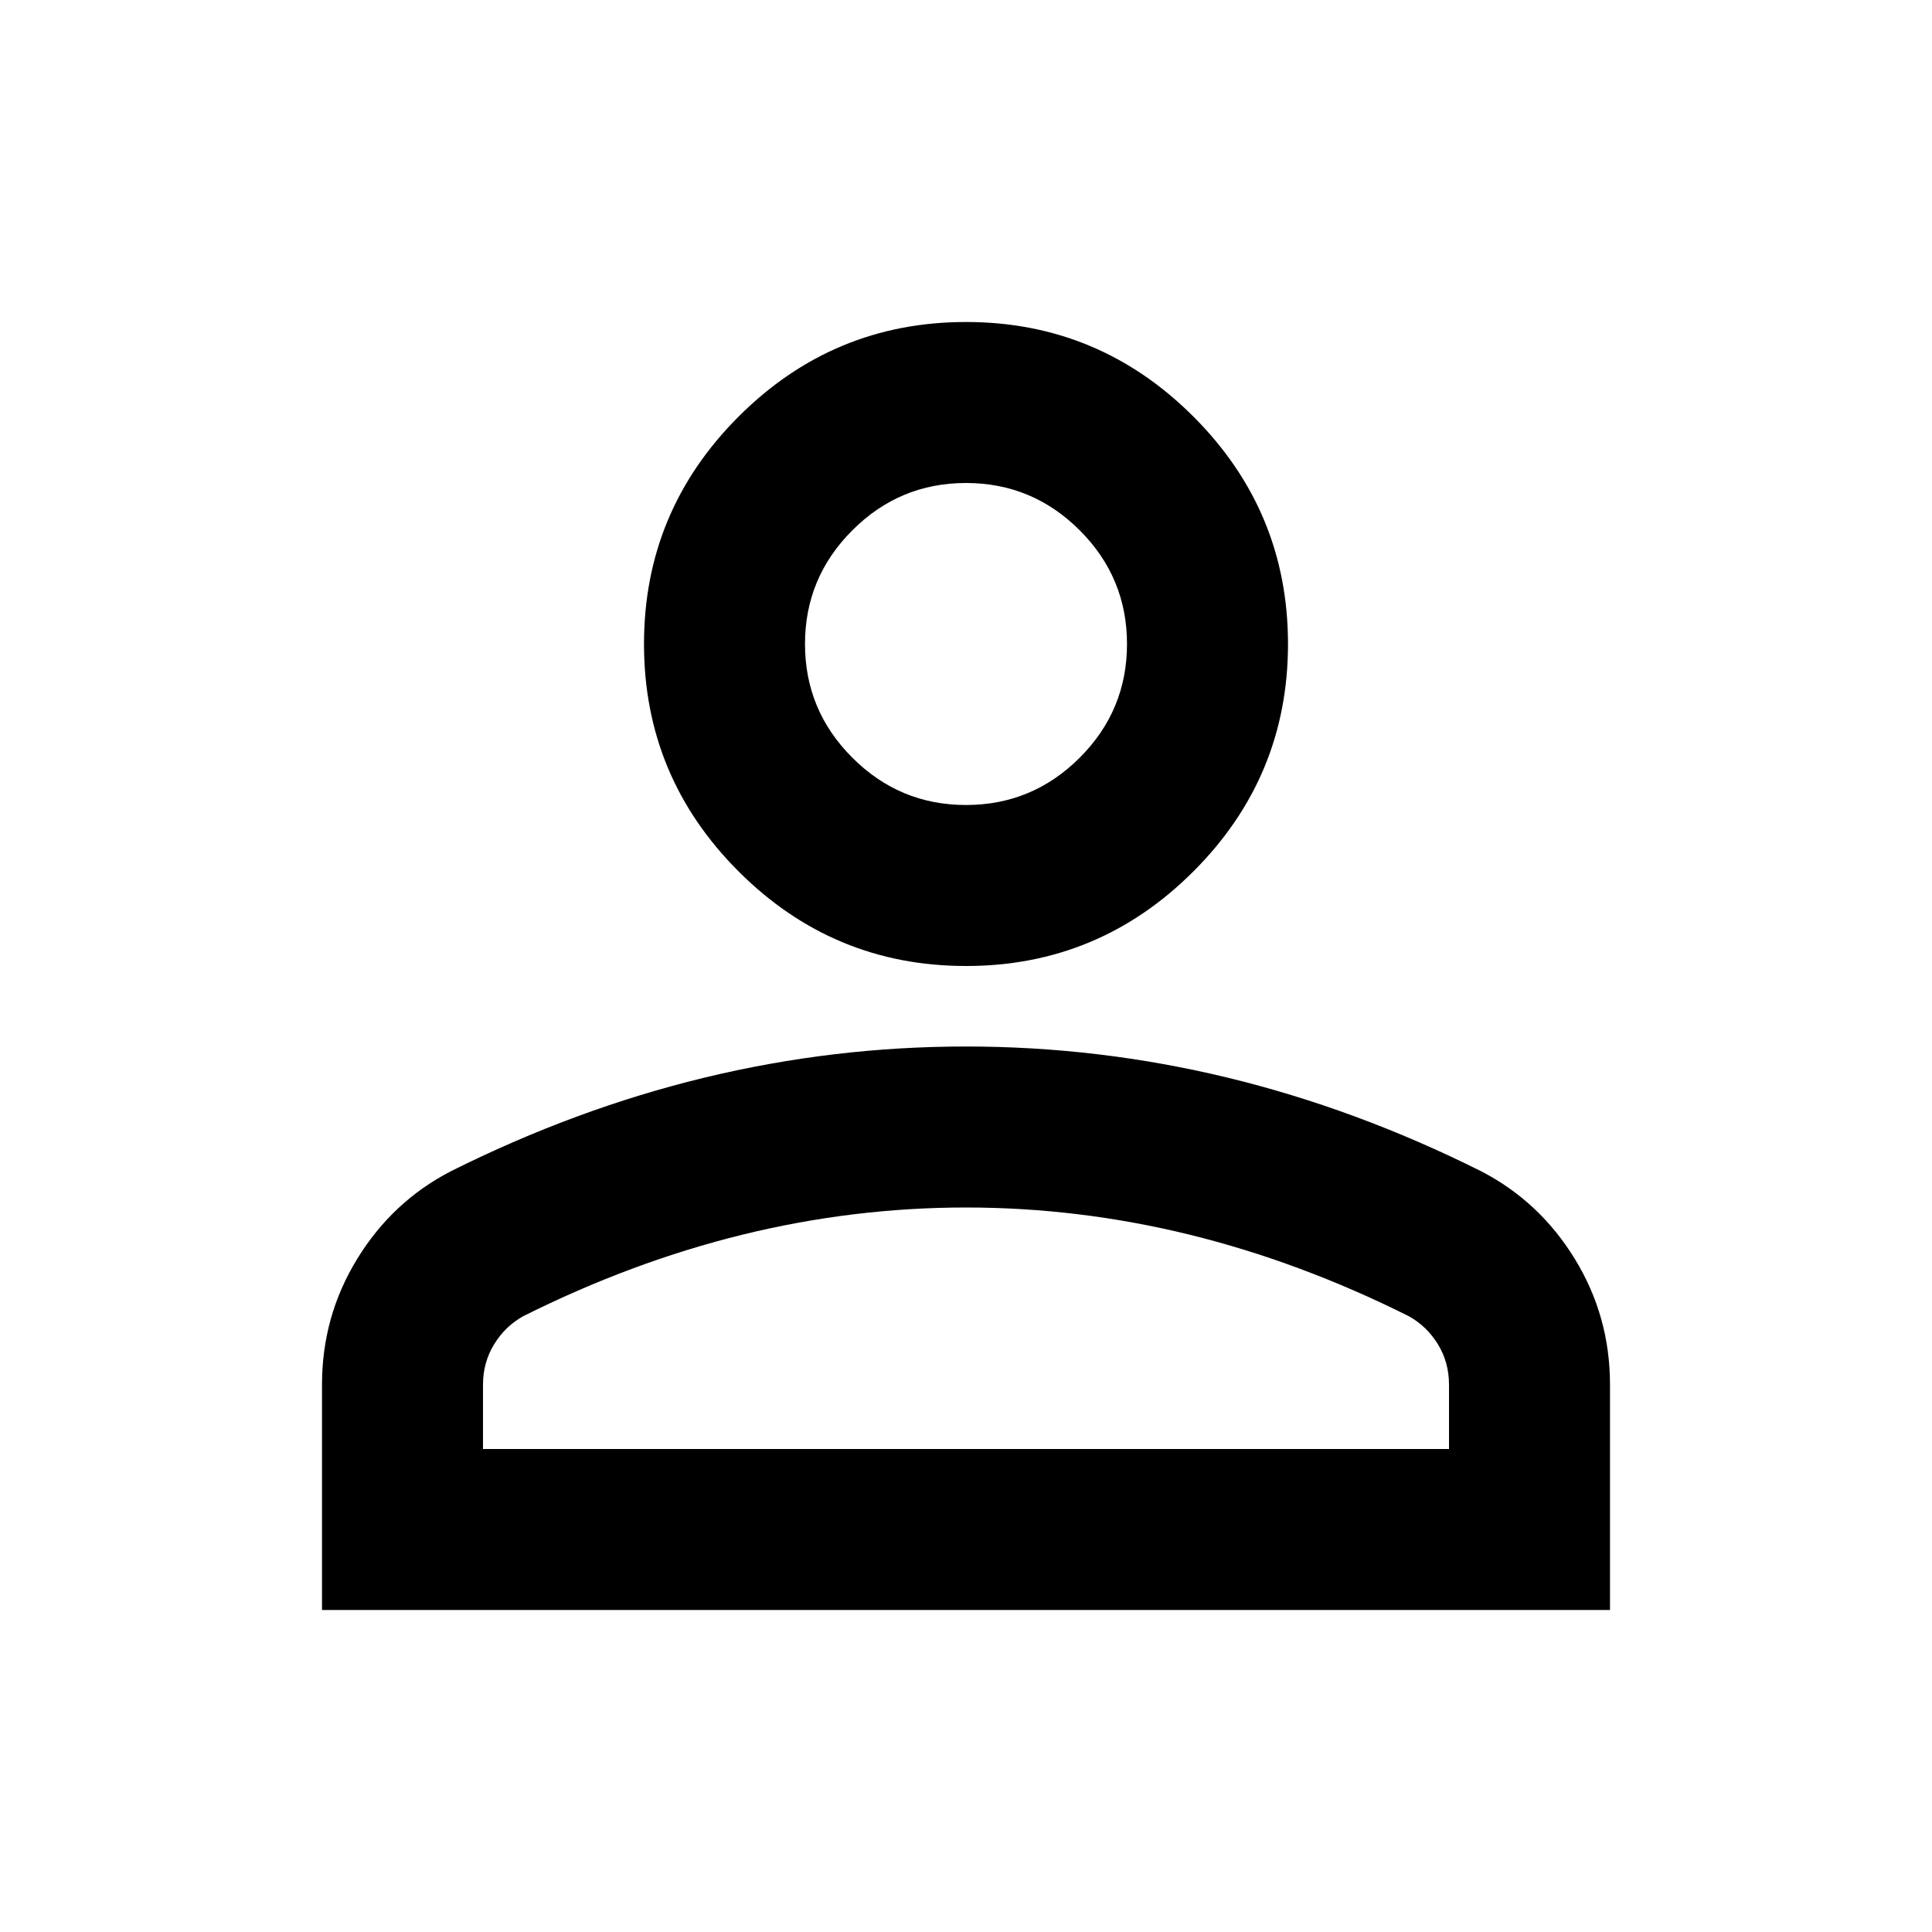
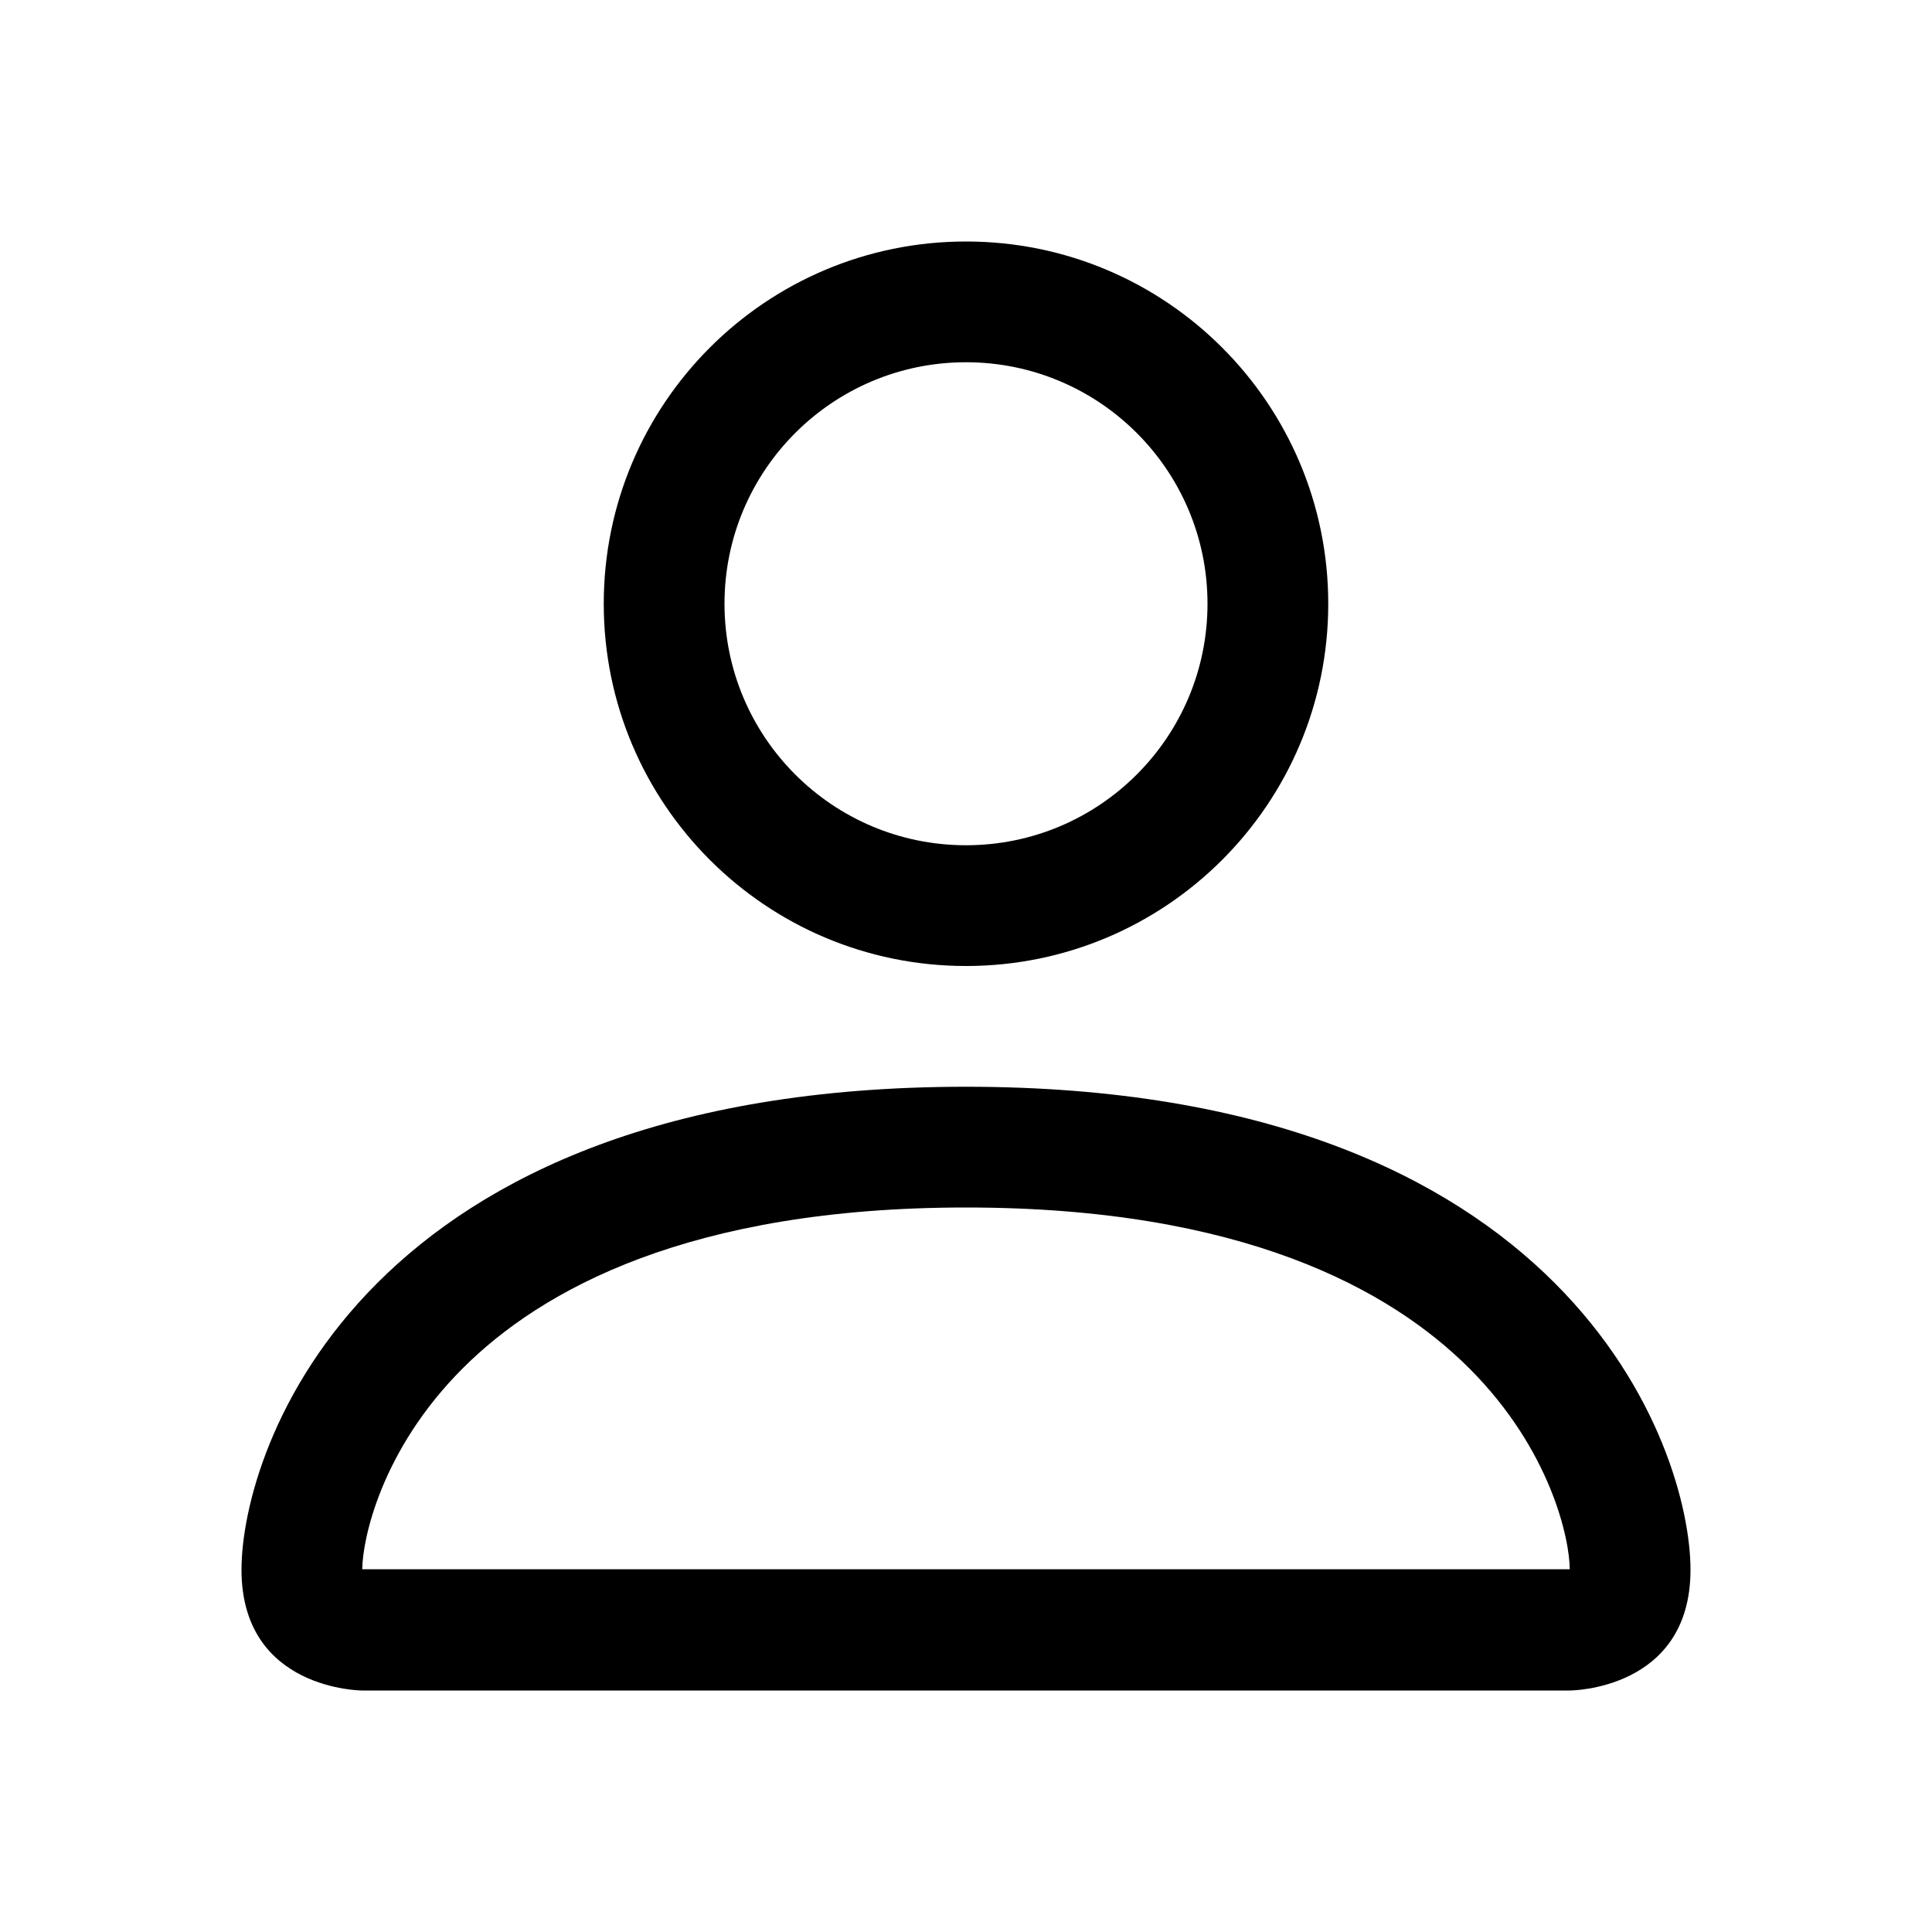
- <svg xmlns="http://www.w3.org/2000/svg" height="24" width="24">
-   <path d="M12 12q-1.65 0-2.825-1.175Q8 9.65 8 8q0-1.65 1.175-2.825Q10.35 4 12 4q1.65 0 2.825 1.175Q16 6.35 16 8q0 1.65-1.175 2.825Q13.65 12 12 12Zm-8 8v-2.8q0-.85.438-1.563.437-.712 1.162-1.087 1.55-.775 3.15-1.163Q10.35 13 12 13t3.25.387q1.6.388 3.15 1.163.725.375 1.162 1.087Q20 16.35 20 17.2V20Zm2-2h12v-.8q0-.275-.137-.5-.138-.225-.363-.35-1.35-.675-2.725-1.013Q13.4 15 12 15t-2.775.337Q7.85 15.675 6.5 16.35q-.225.125-.362.35-.138.225-.138.5Zm6-8q.825 0 1.413-.588Q14 8.825 14 8t-.587-1.412Q12.825 6 12 6q-.825 0-1.412.588Q10 7.175 10 8t.588 1.412Q11.175 10 12 10Zm0-2Zm0 10Z" />
+ <svg xmlns="http://www.w3.org/2000/svg" width="16" height="16" fill="currentColor" class="bi bi-person" viewBox="0 0 16 16">
+   <path d="M8 8a3 3 0 1 0 0-6 3 3 0 0 0 0 6zm2-3a2 2 0 1 1-4 0 2 2 0 0 1 4 0zm4 8c0 1-1 1-1 1H3s-1 0-1-1 1-4 6-4 6 3 6 4zm-1-.004c-.001-.246-.154-.986-.832-1.664C11.516 10.68 10.289 10 8 10c-2.29 0-3.516.68-4.168 1.332-.678.678-.83 1.418-.832 1.664h10z" />
</svg>
